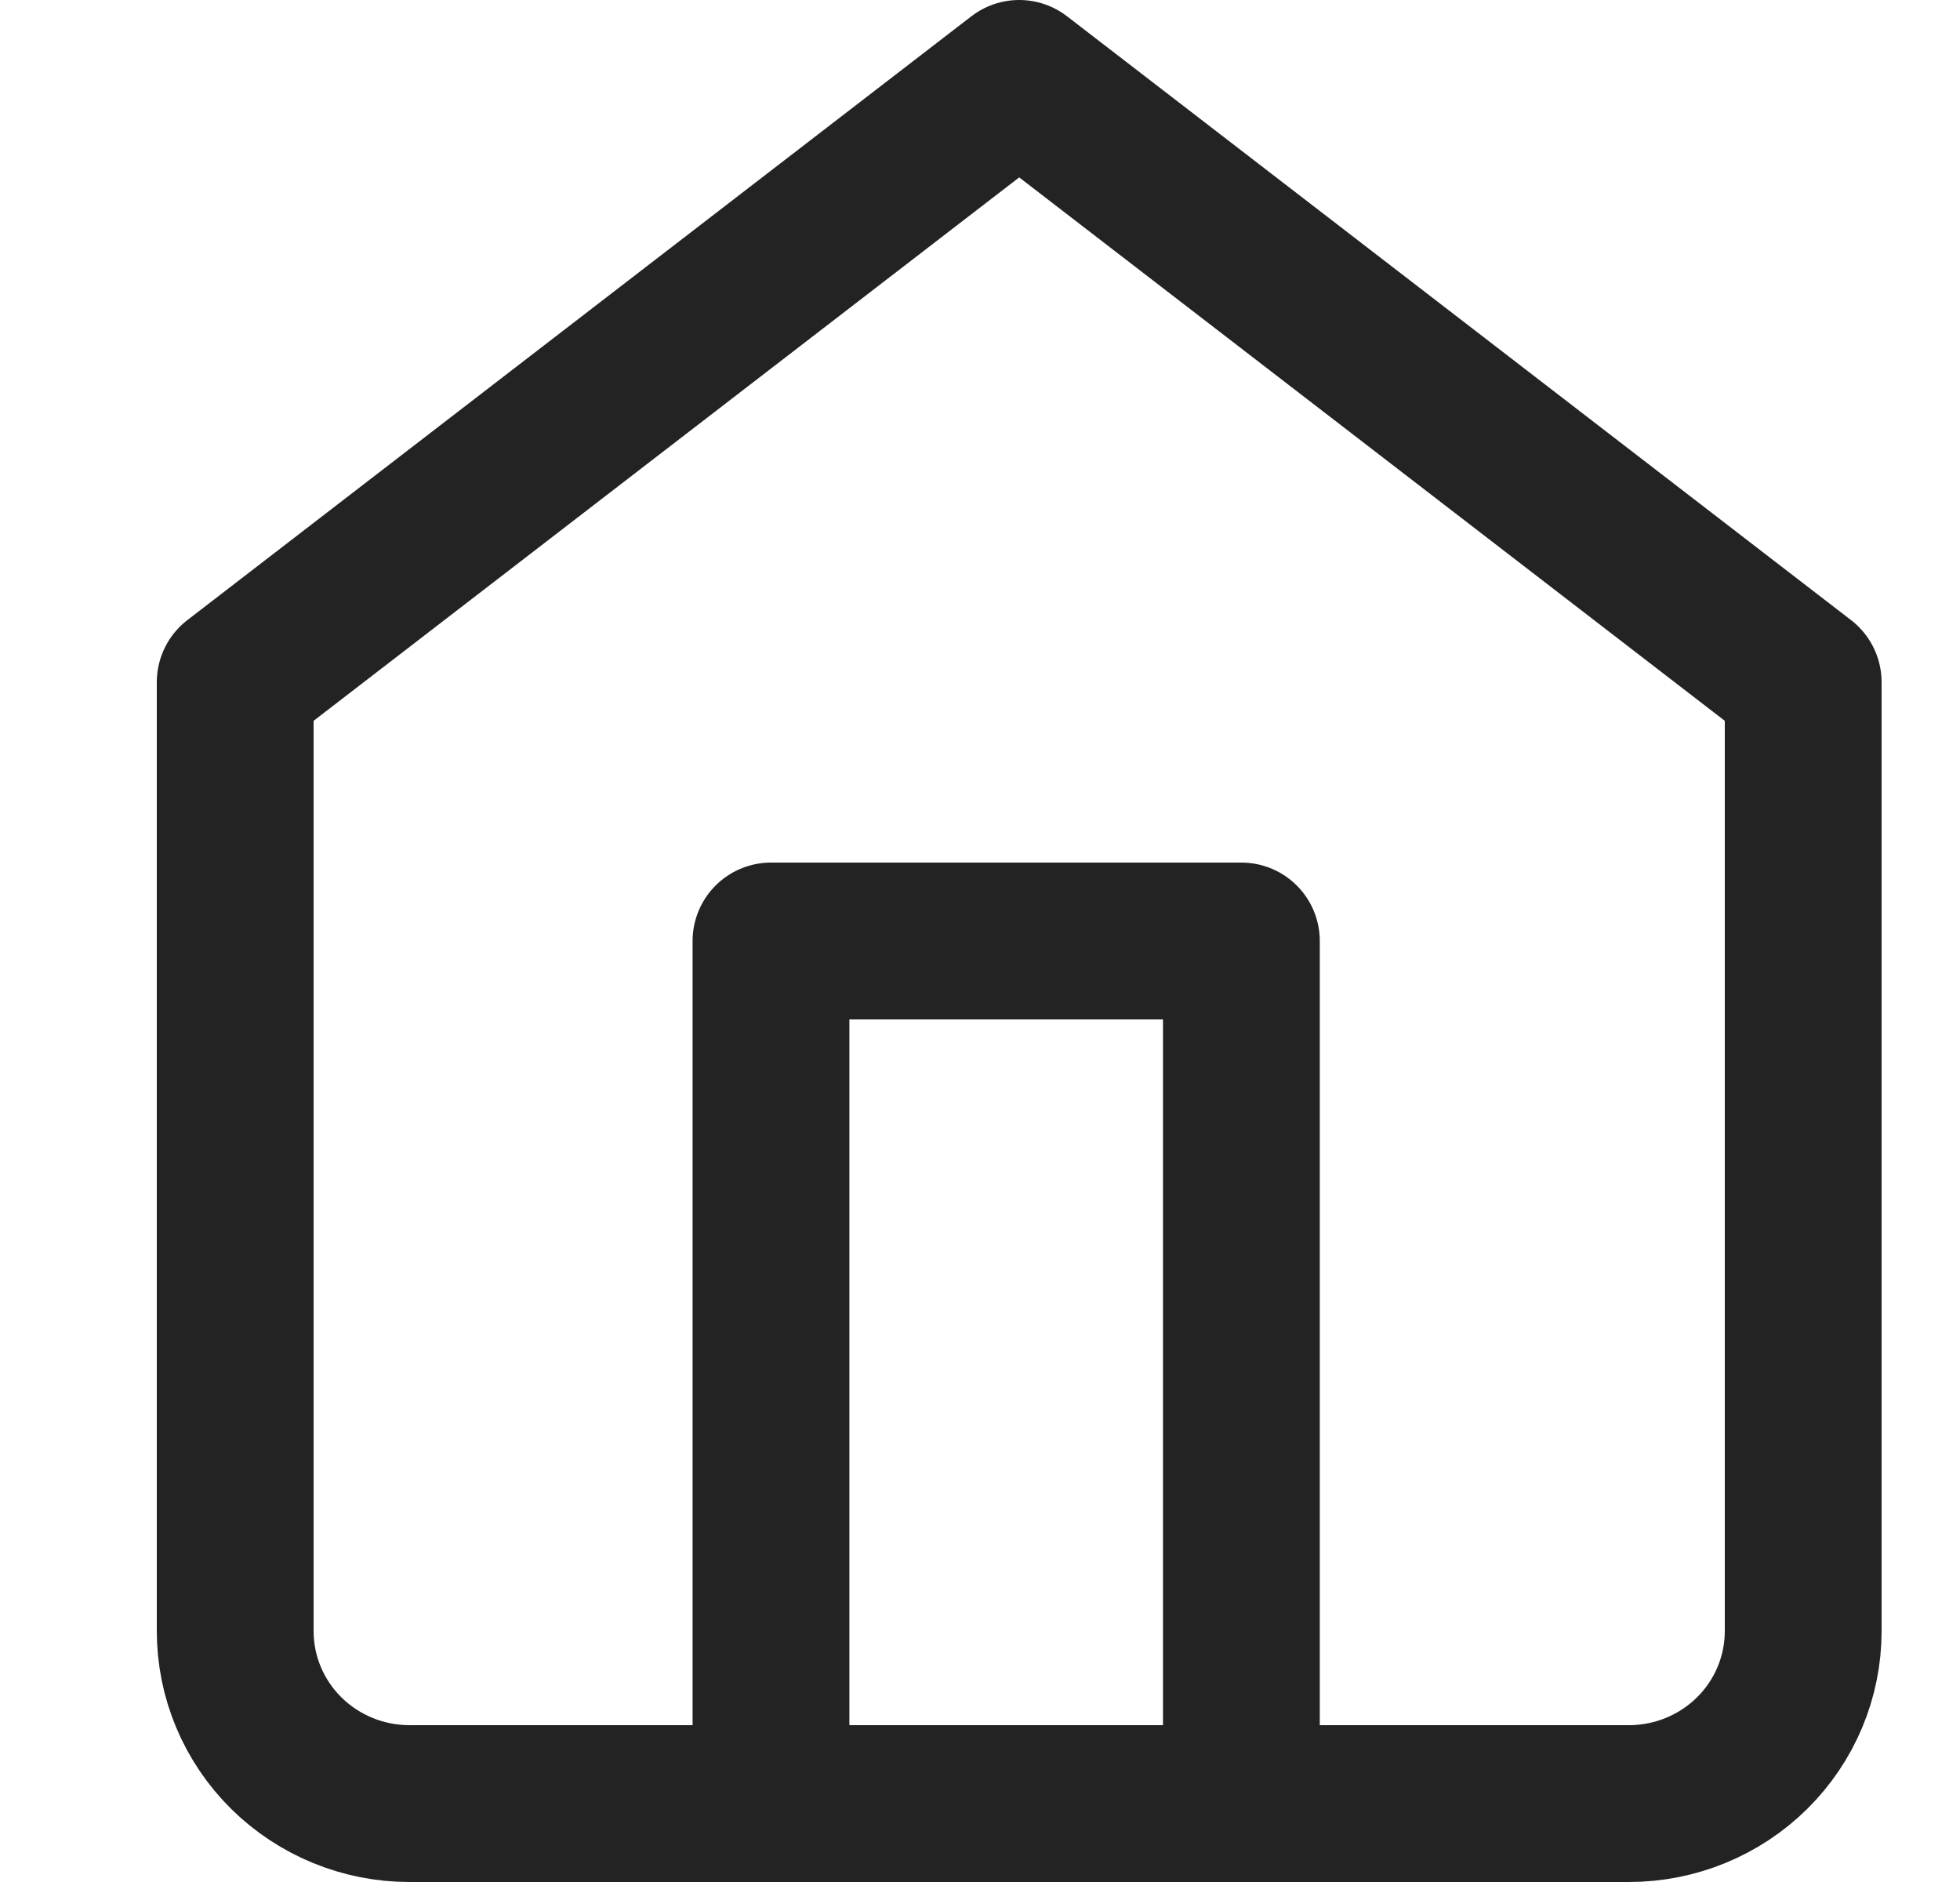
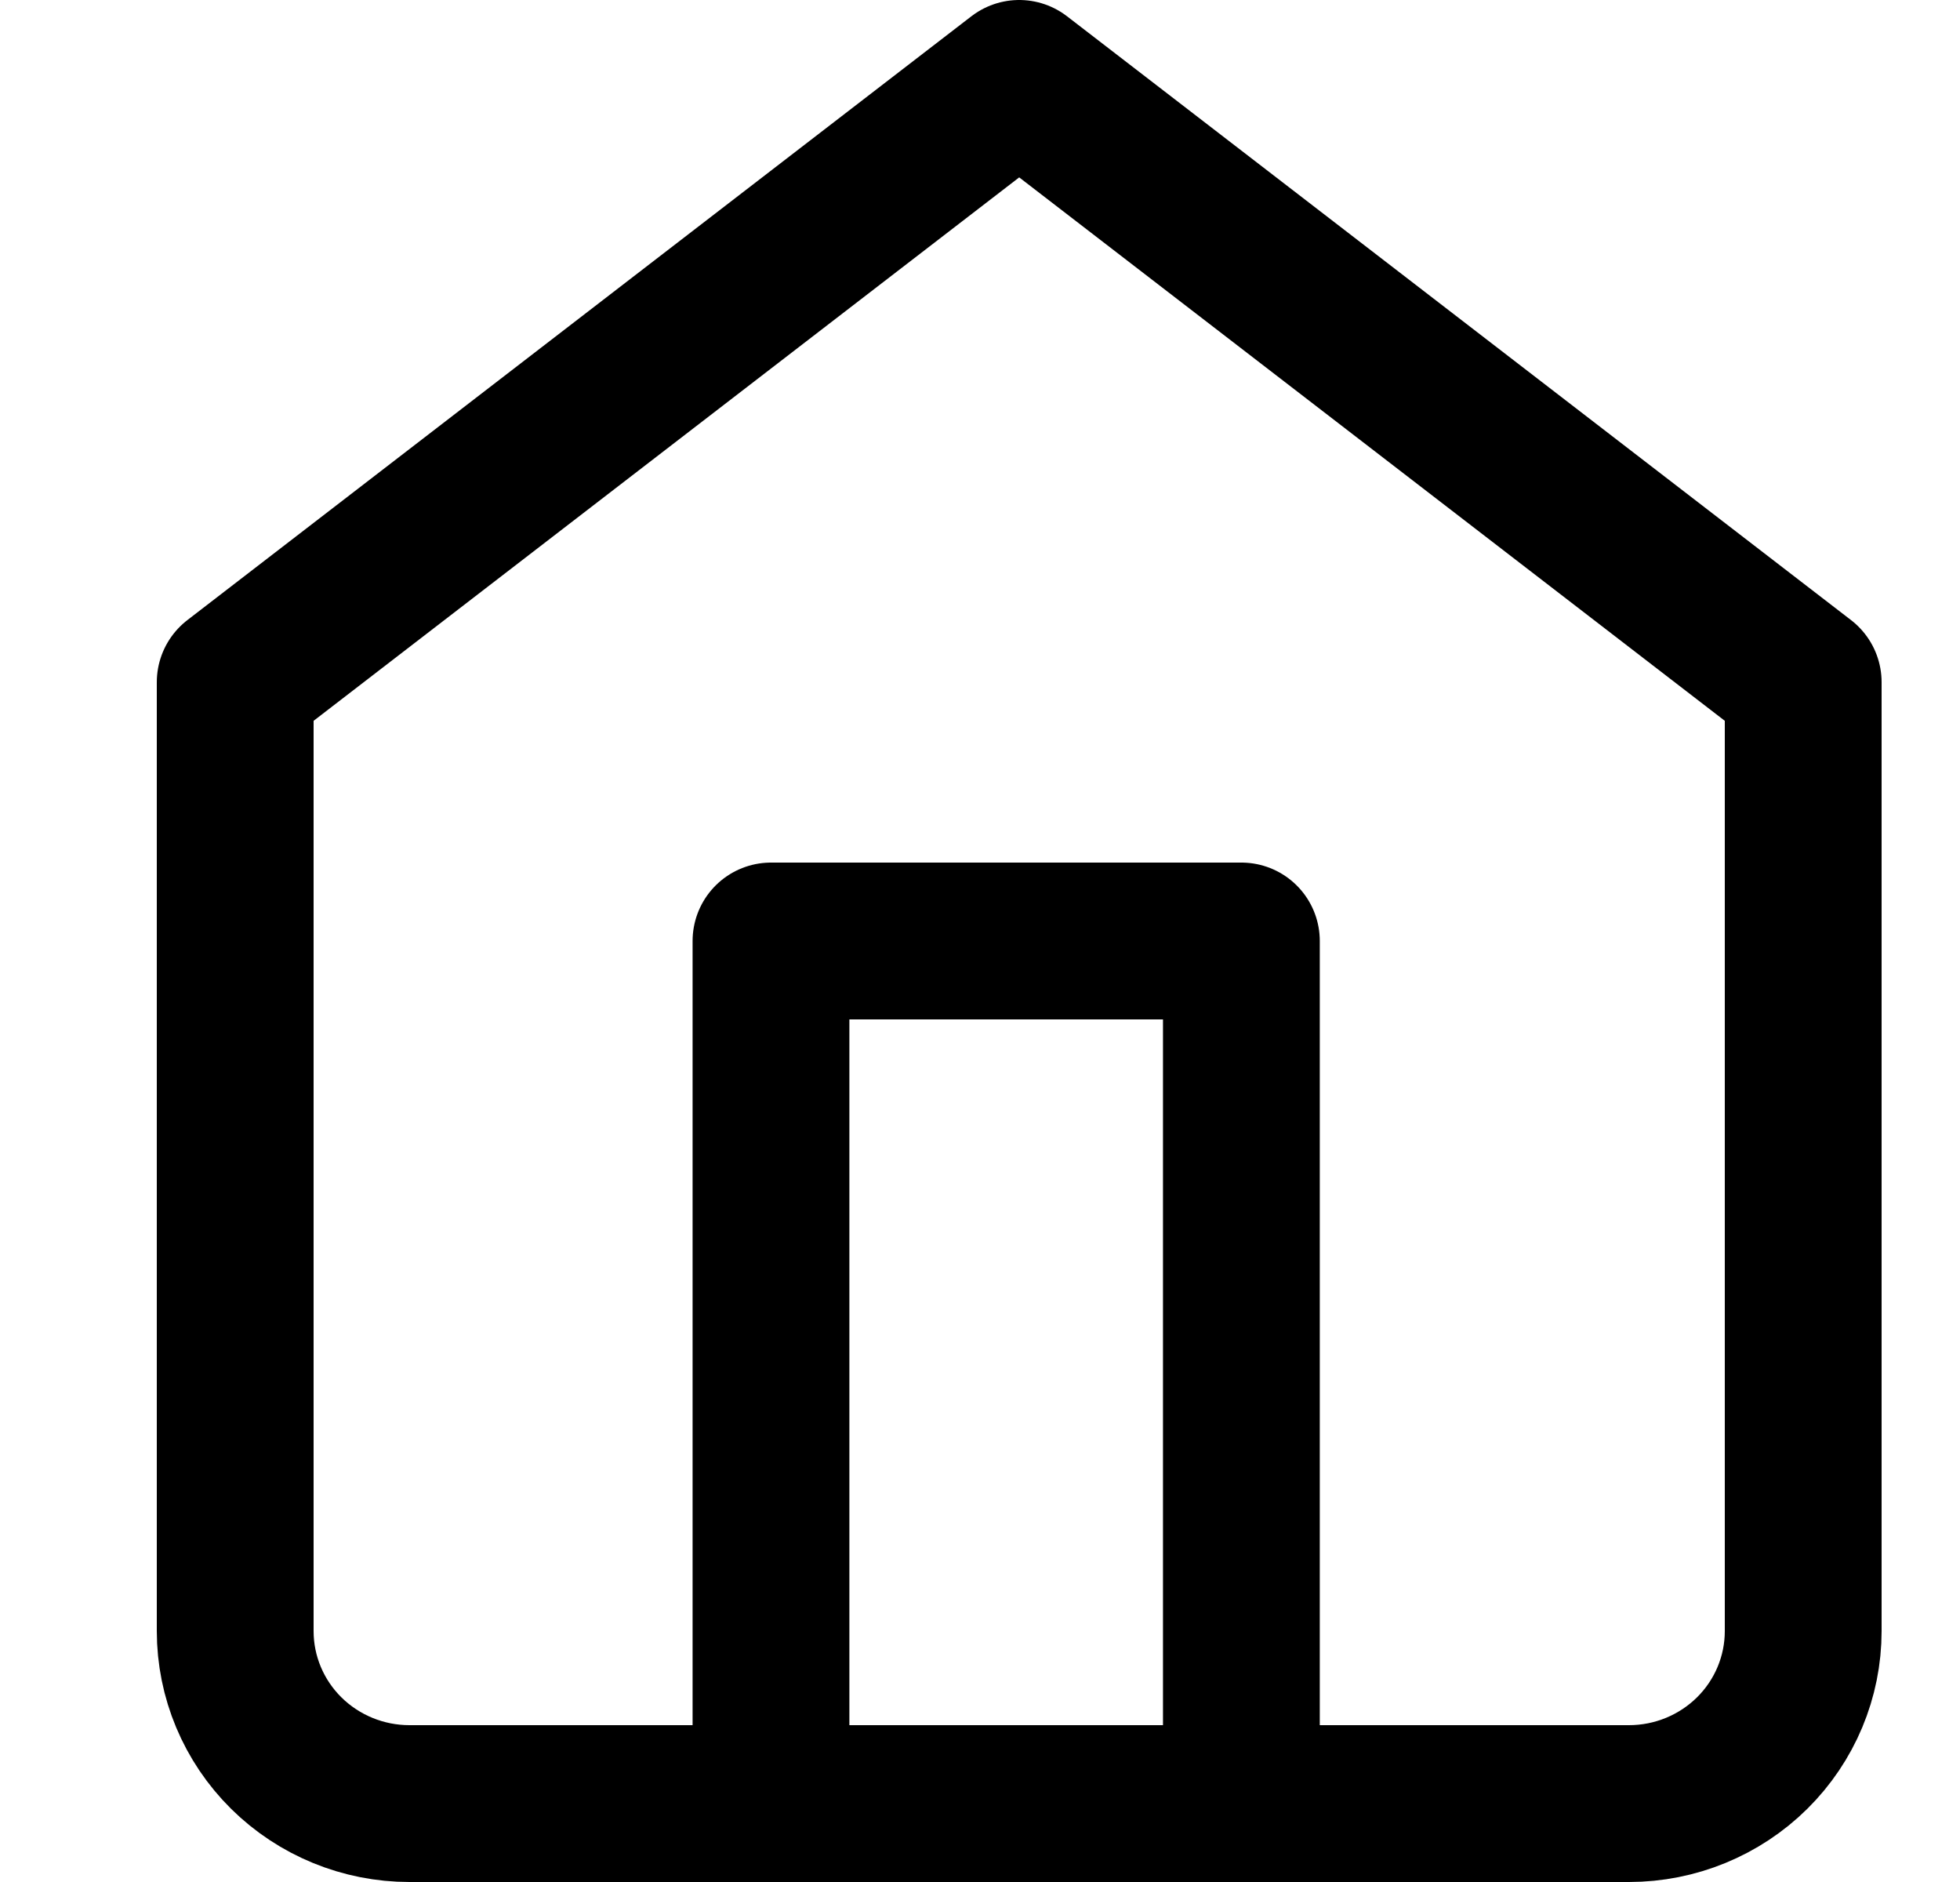
<svg xmlns="http://www.w3.org/2000/svg" width="25" height="24" viewBox="0 0 25 24" fill="none">
-   <path d="M3 8.7L13 1L23 8.7V20.8C23 21.384 22.766 21.943 22.349 22.356C21.932 22.768 21.367 23 20.778 23H5.222C4.633 23 4.068 22.768 3.651 22.356C3.234 21.943 3 21.384 3 20.8V8.7Z" stroke="#232323" stroke-width="2" stroke-linecap="round" stroke-linejoin="round" />
-   <path d="M9.834 22V12H15.834V22" stroke="#232323" stroke-width="2" stroke-linecap="round" stroke-linejoin="round" />
+   <path d="M3 8.7L13 1L23 8.7V20.8C23 21.384 22.766 21.943 22.349 22.356C21.932 22.768 21.367 23 20.778 23H5.222C4.633 23 4.068 22.768 3.651 22.356C3.234 21.943 3 21.384 3 20.8V8.7Z" stroke="currentColor" stroke-width="2" stroke-linecap="round" stroke-linejoin="round" />
+   <path d="M9.834 22V12H15.834V22" stroke="currentColor" stroke-width="2" stroke-linecap="round" stroke-linejoin="round" />
</svg>
